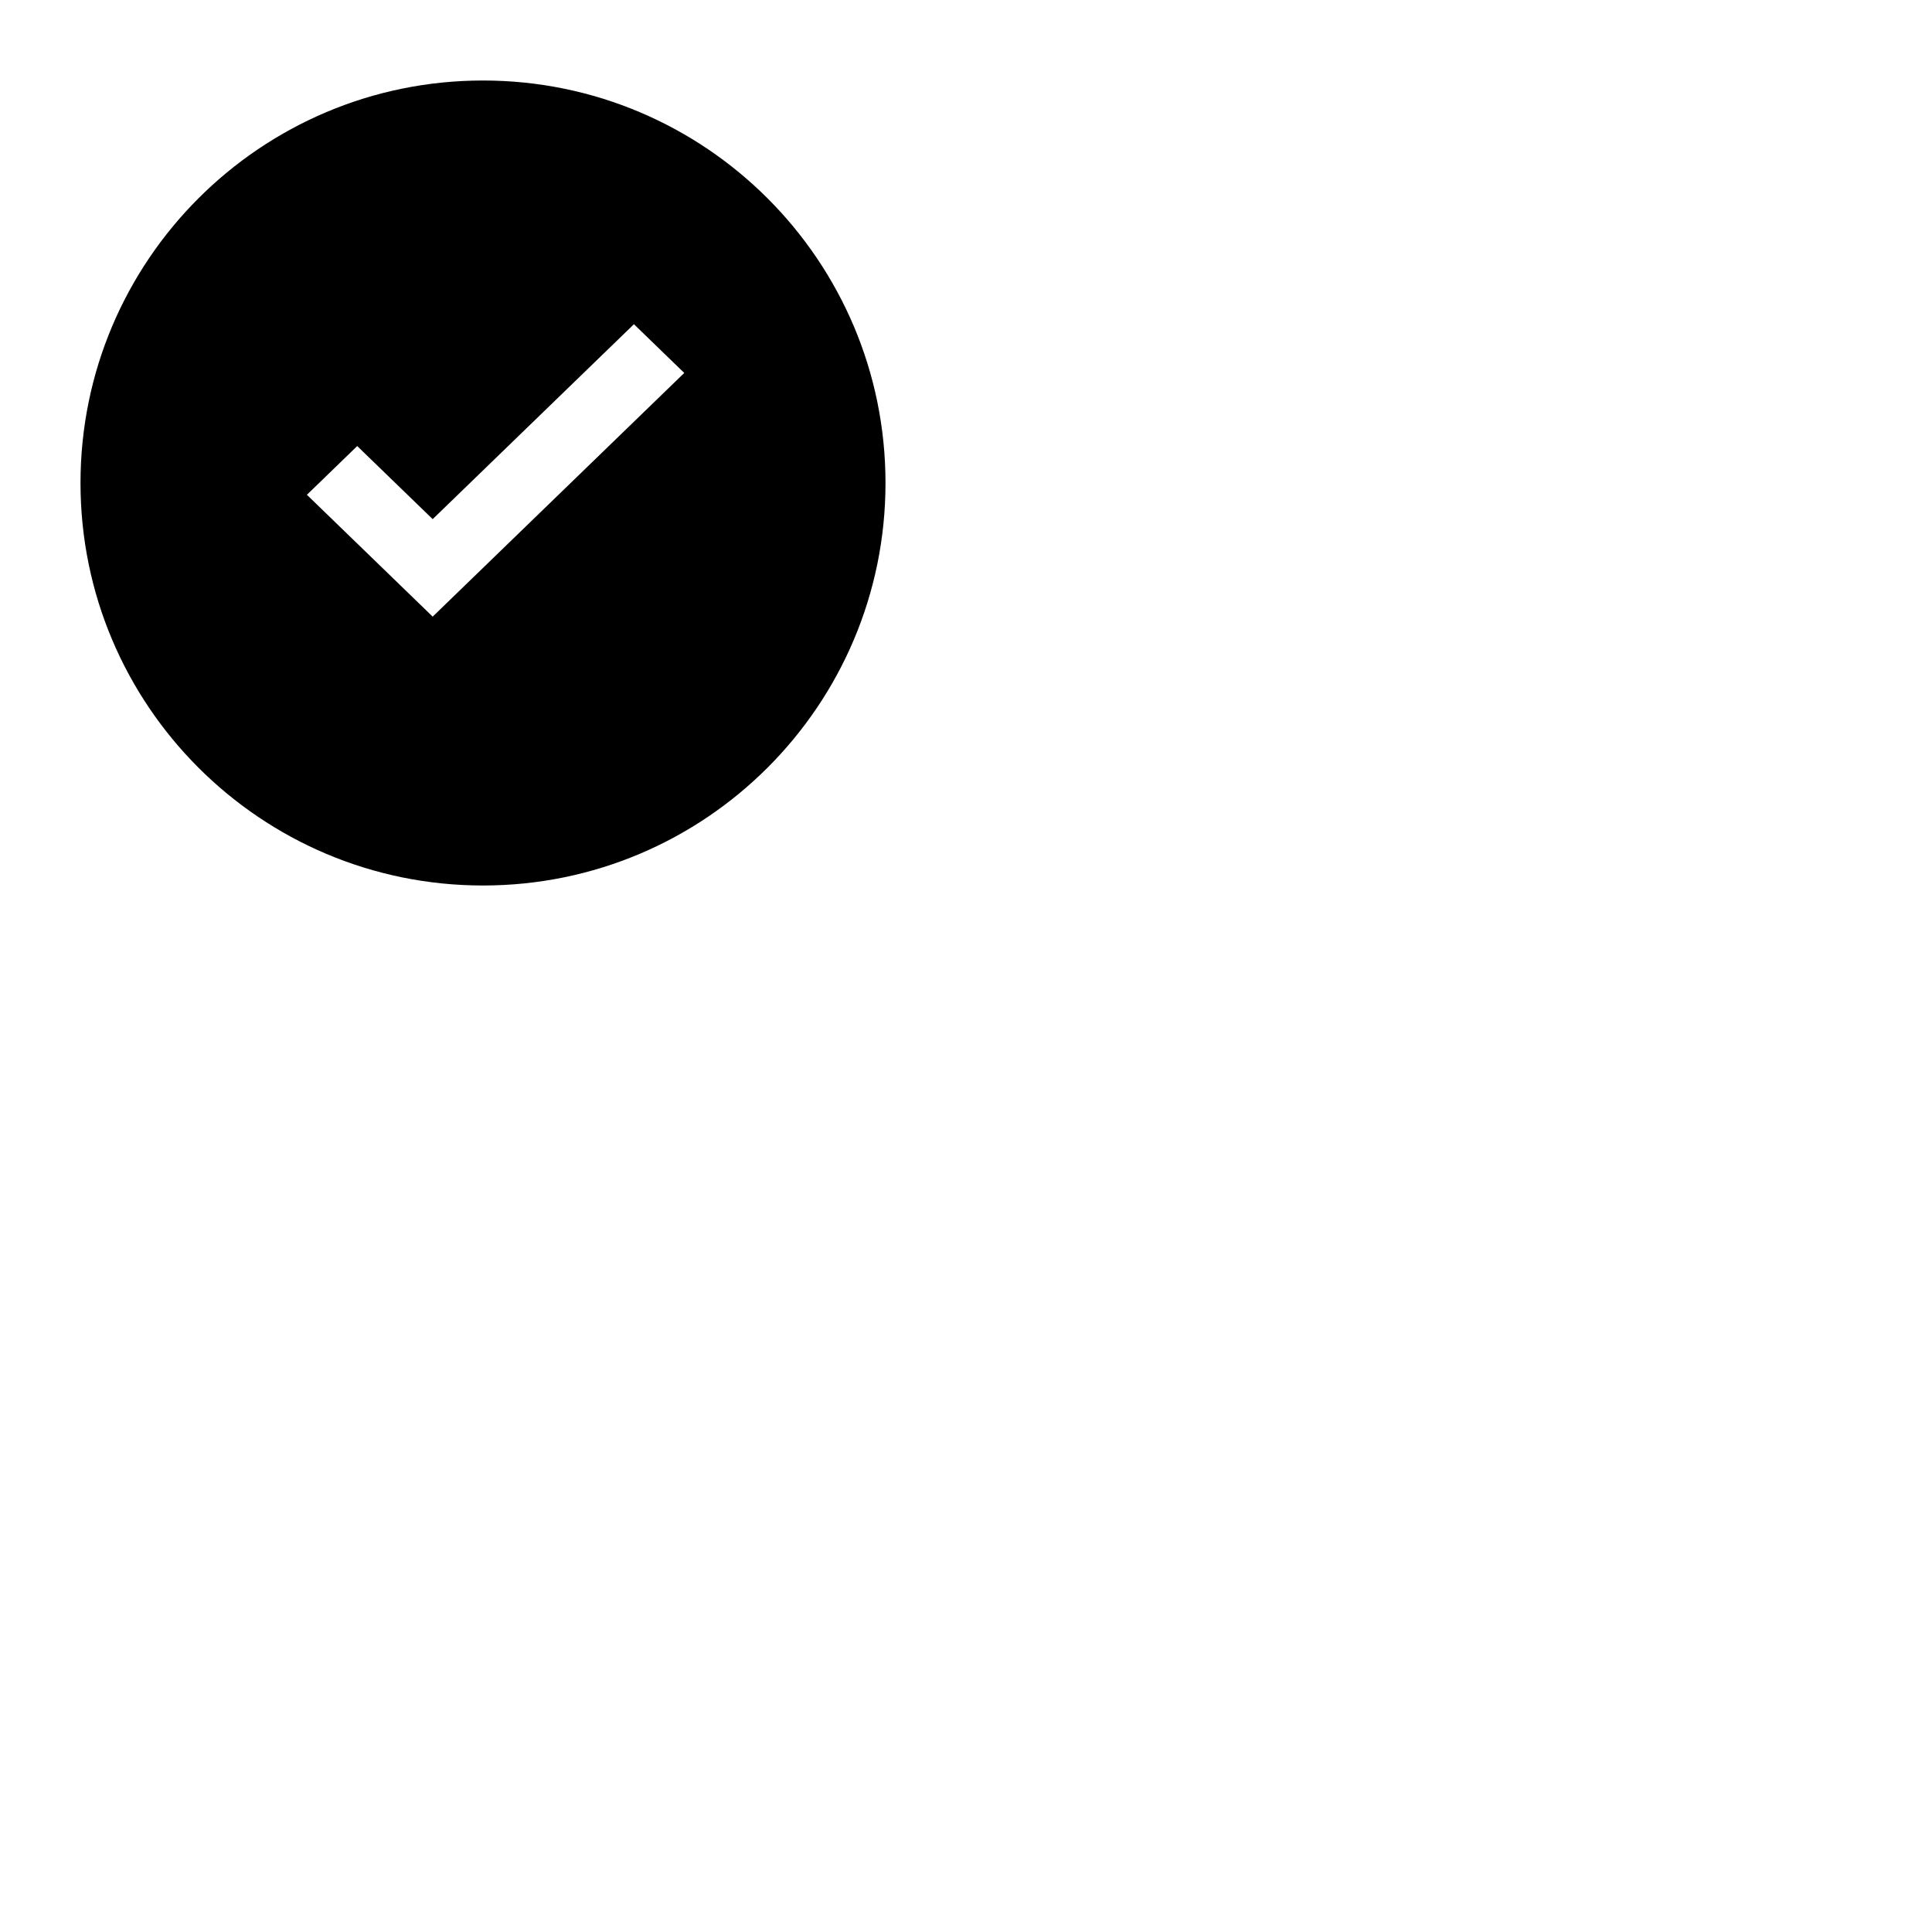
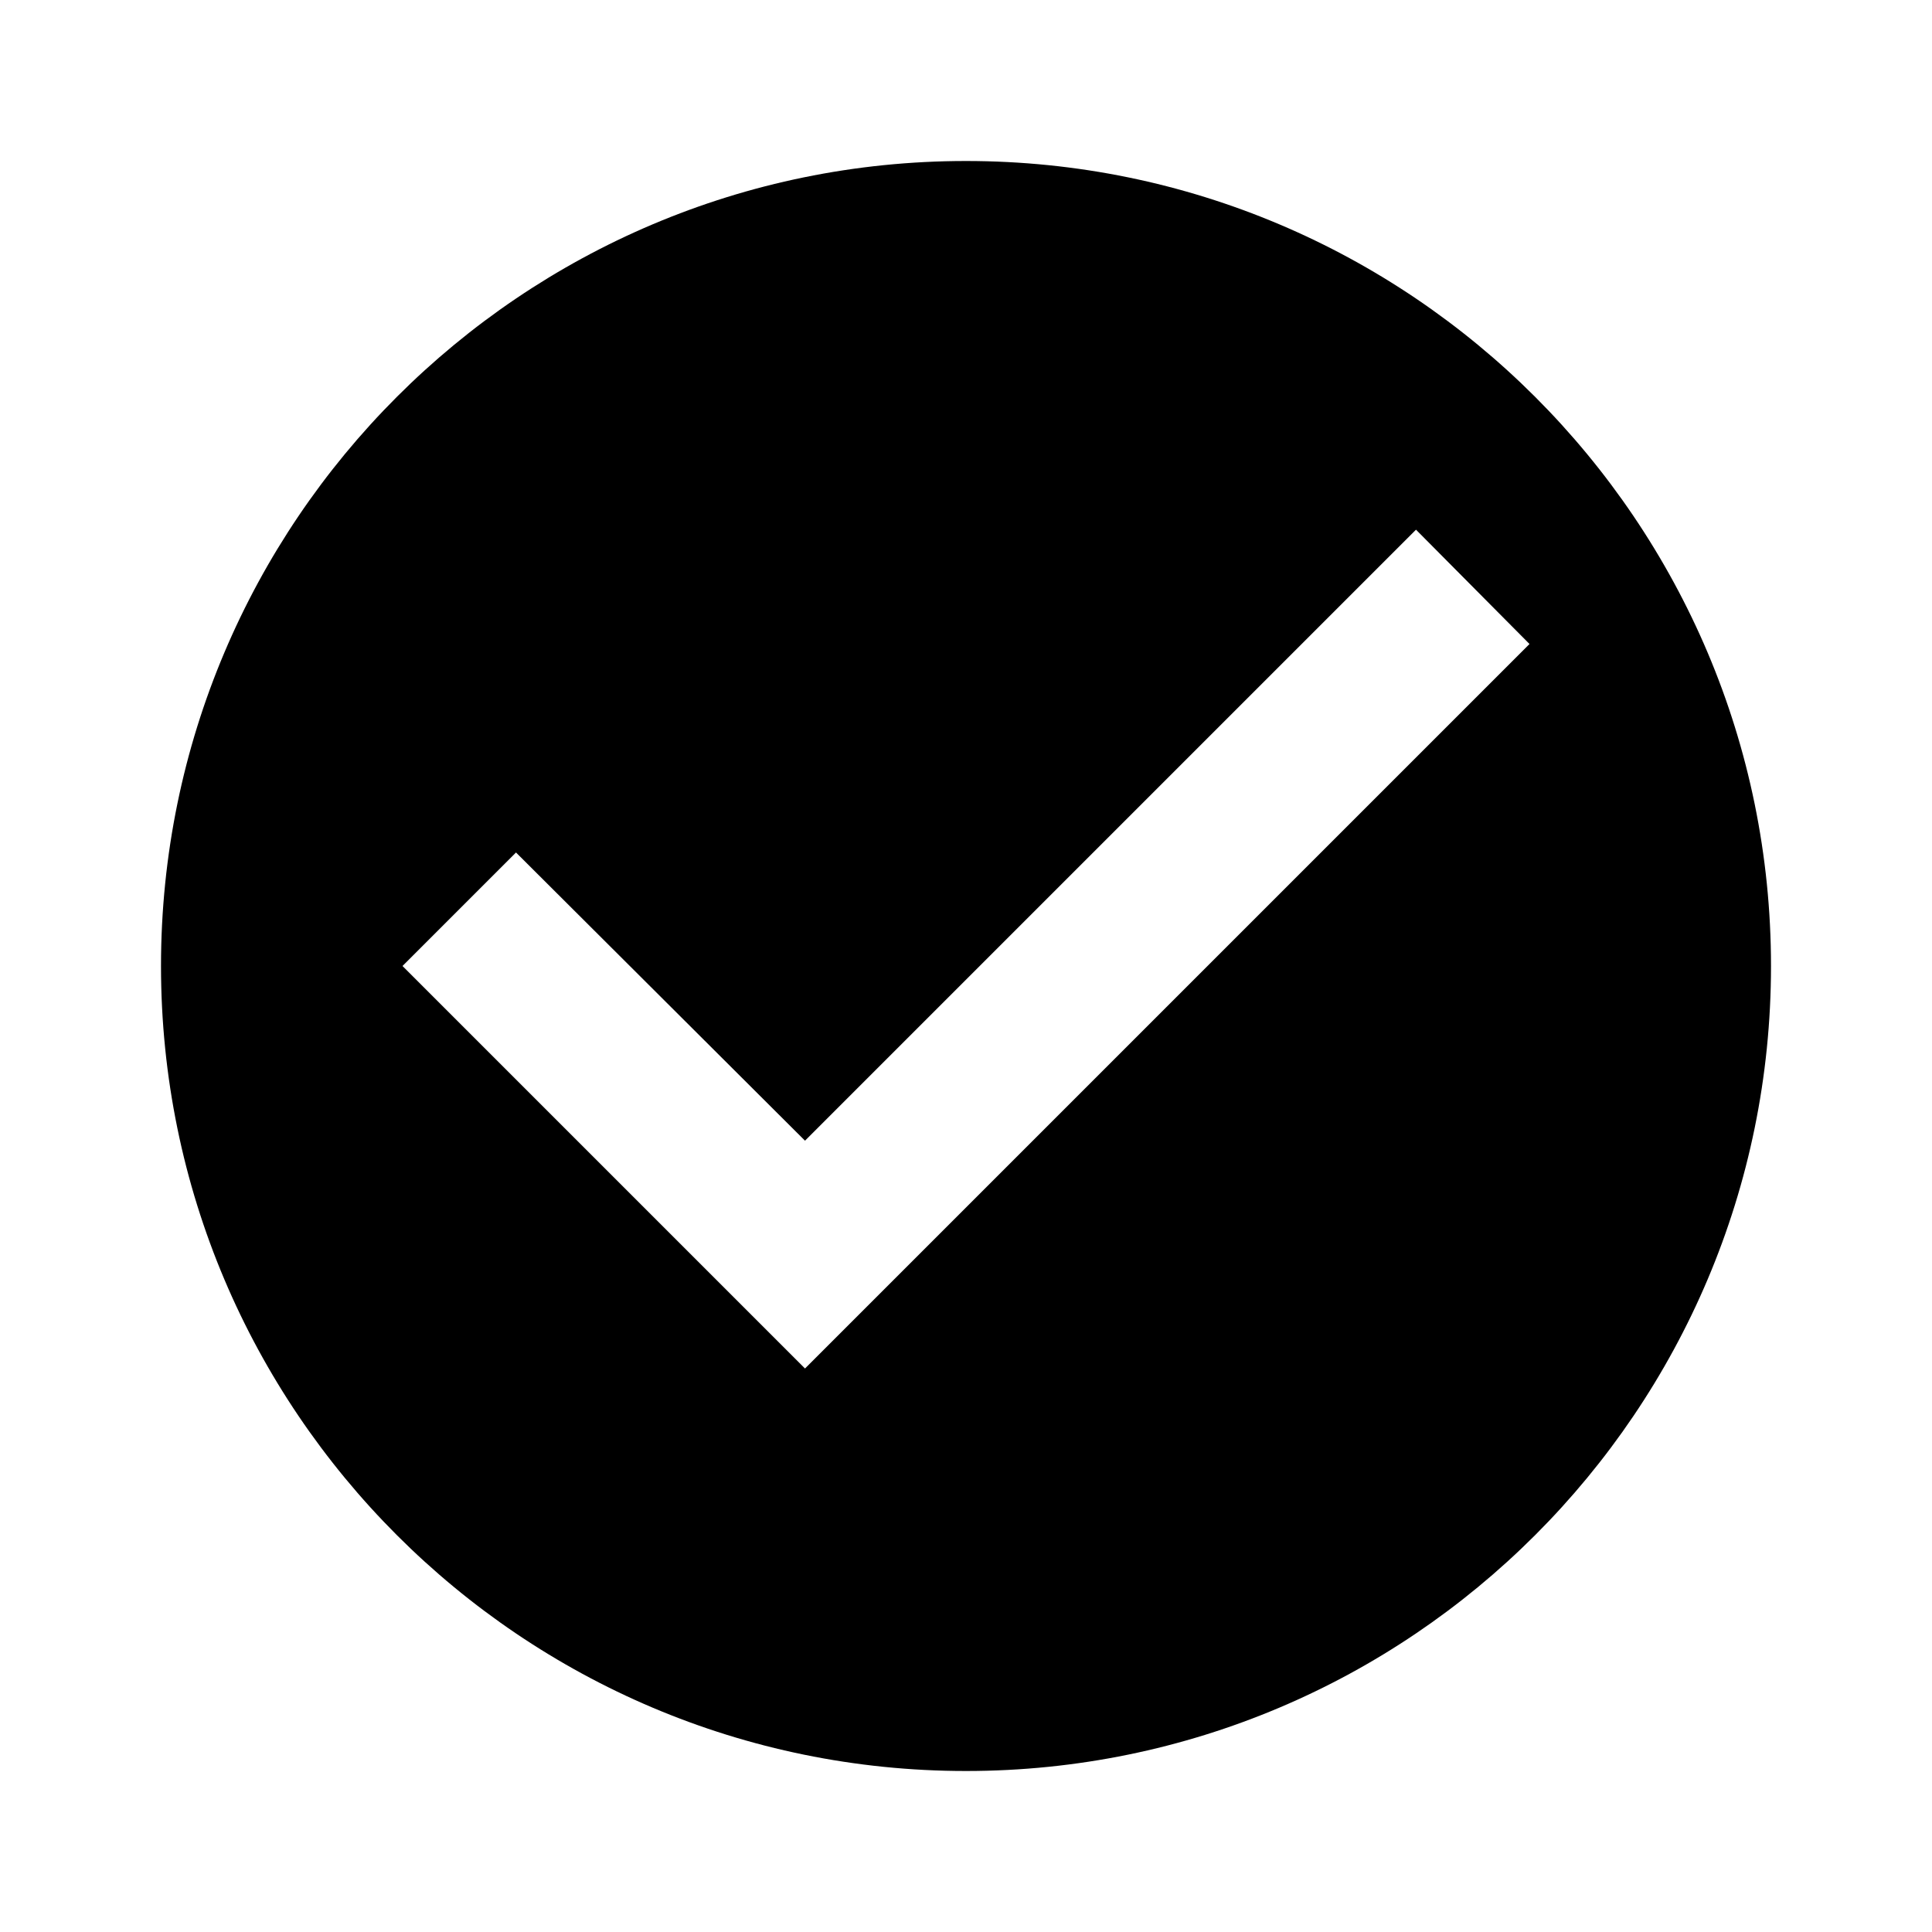
- <svg xmlns="http://www.w3.org/2000/svg" width="48" height="48">
-   <path d="M12 2C17.523 2 22 6.477 22 12 22 17.523 17.523 22 12 22 6.477 22 2 17.523 2 12 2 6.477 6.477 2 12 2ZM15.75 8.055 10.75 12.898 8.875 11.082 7.625 12.293 10.75 15.32 17 9.266 15.75 8.055Z" />
+ <svg xmlns="http://www.w3.org/2000/svg" width="24" height="24">
+   <path d="M12 2C6.48 2 2 6.48 2 12s4.48 10 10 10 10-4.48 10-10S17.52 2 12 2zm-2 15l-5-5 1.41-1.41L10 14.17l7.59-7.59L19 8l-9 9z" />
</svg>
